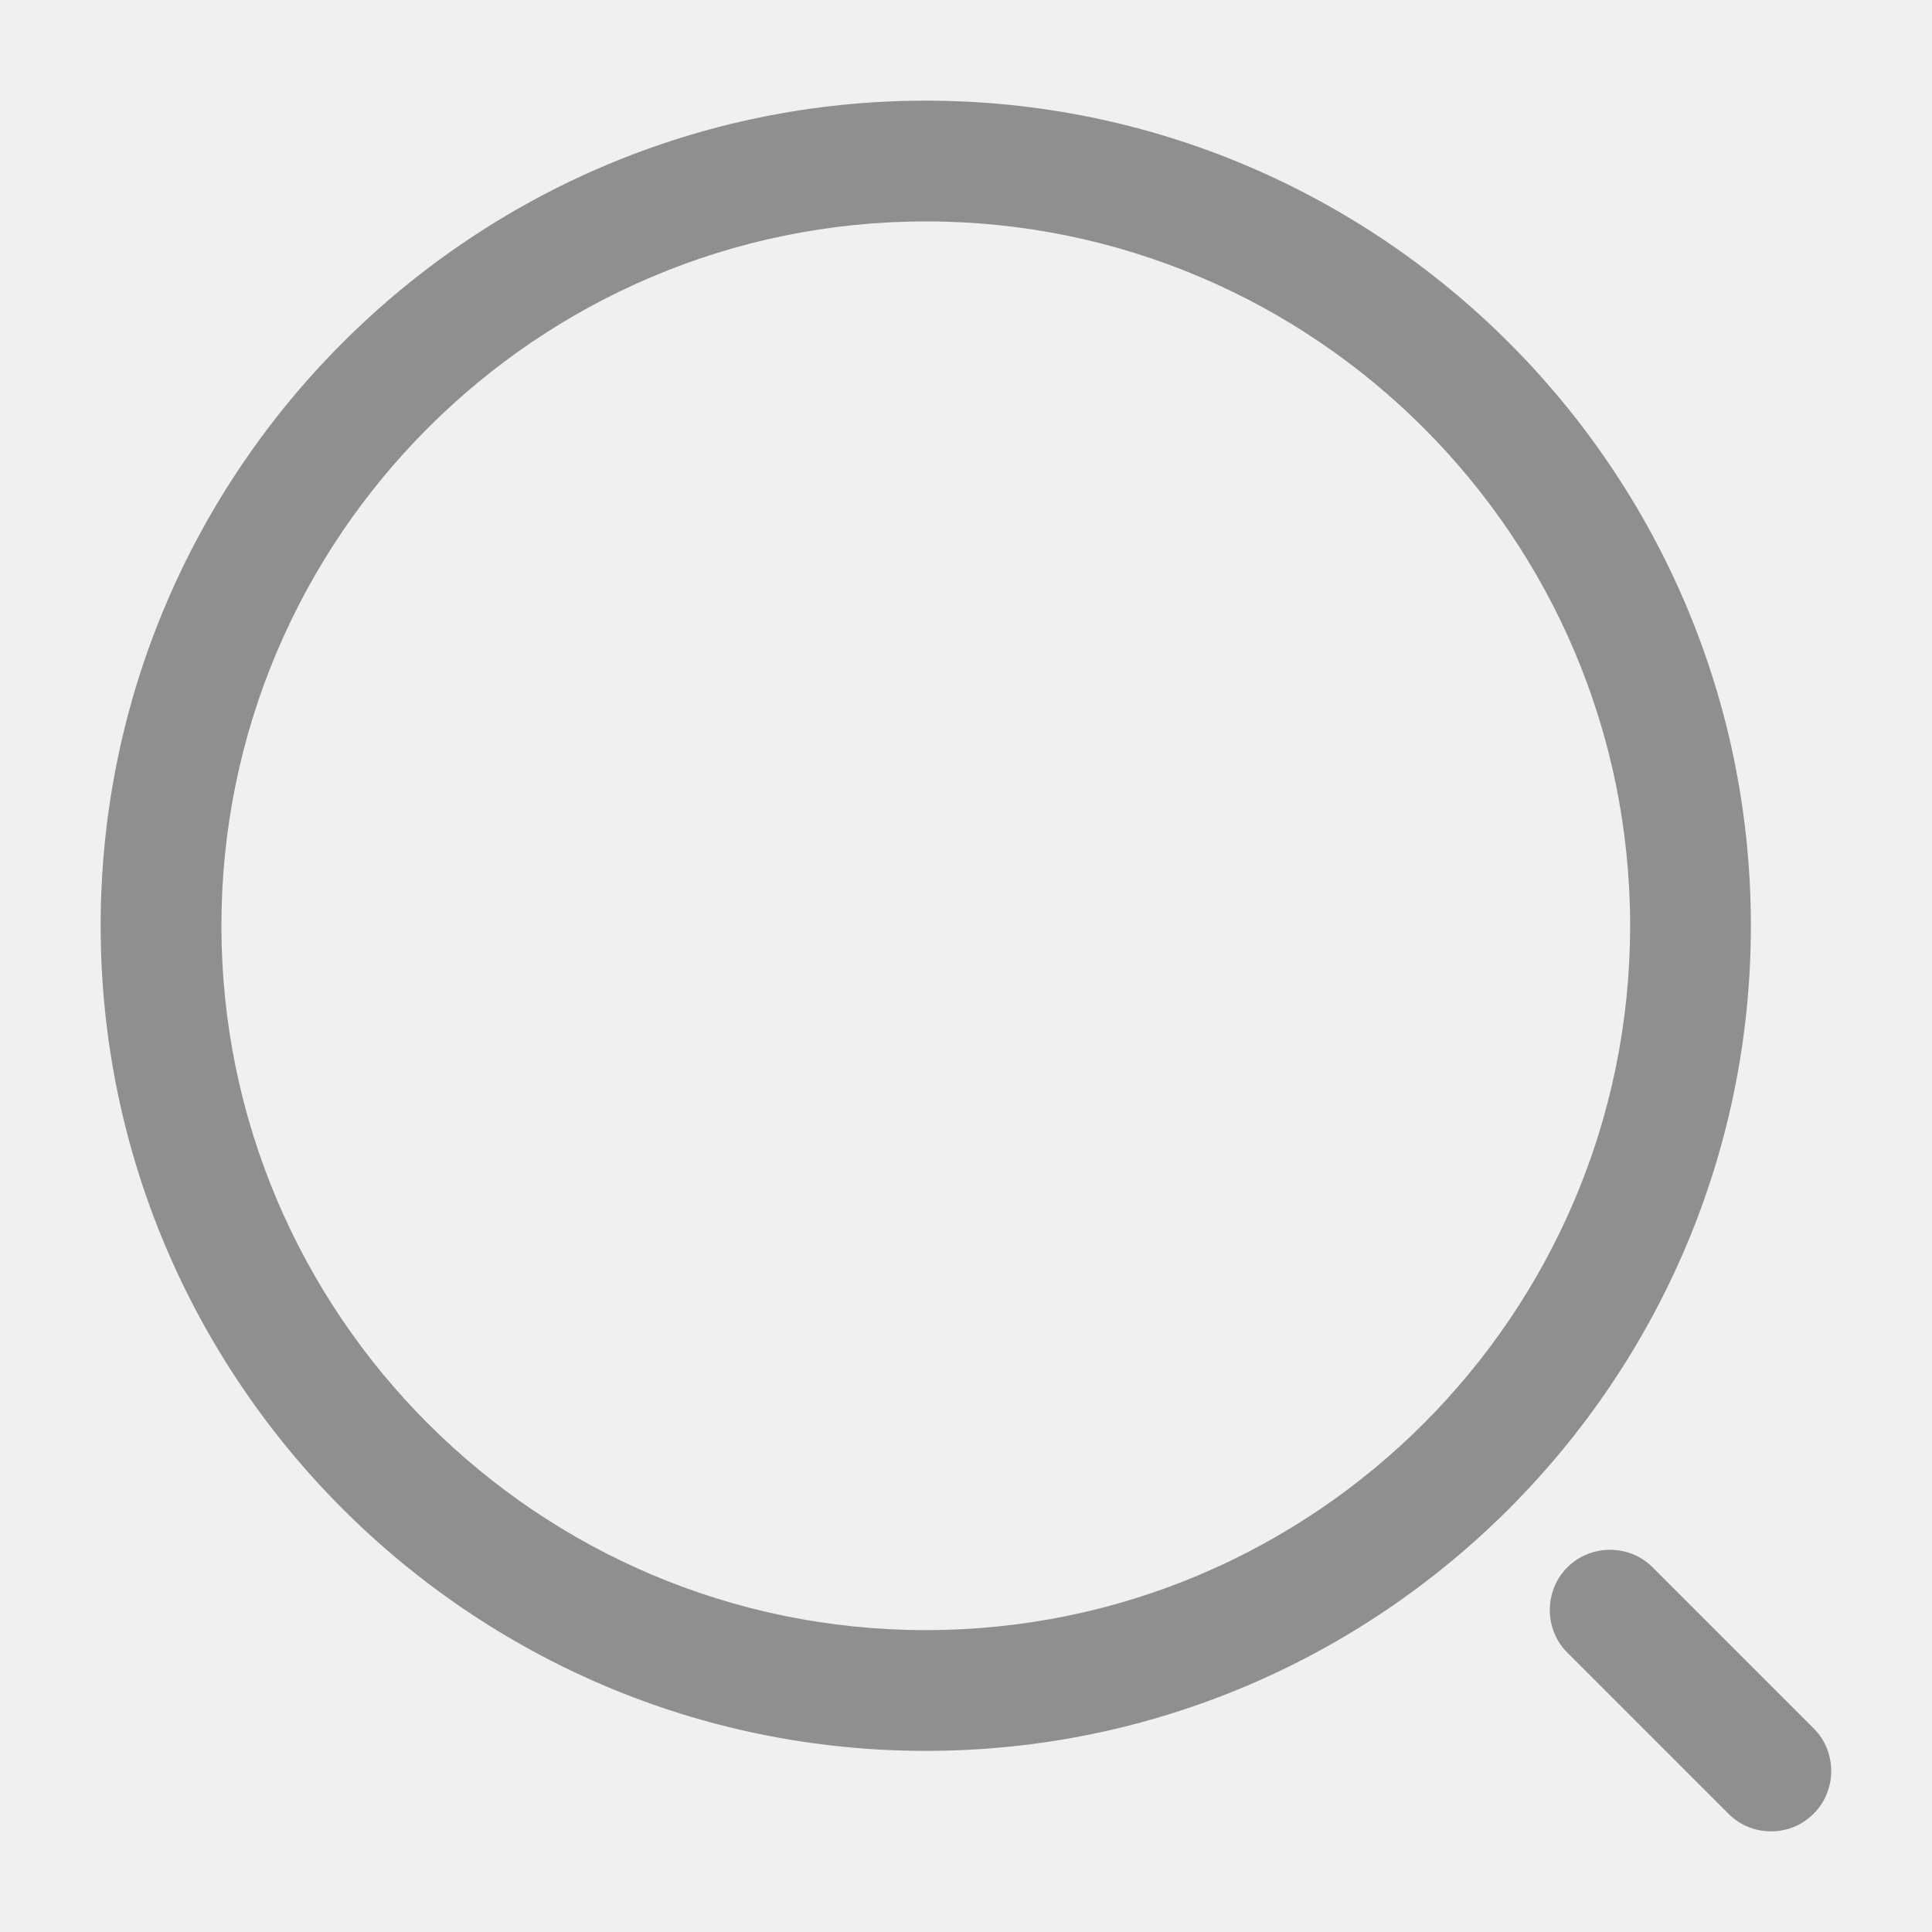
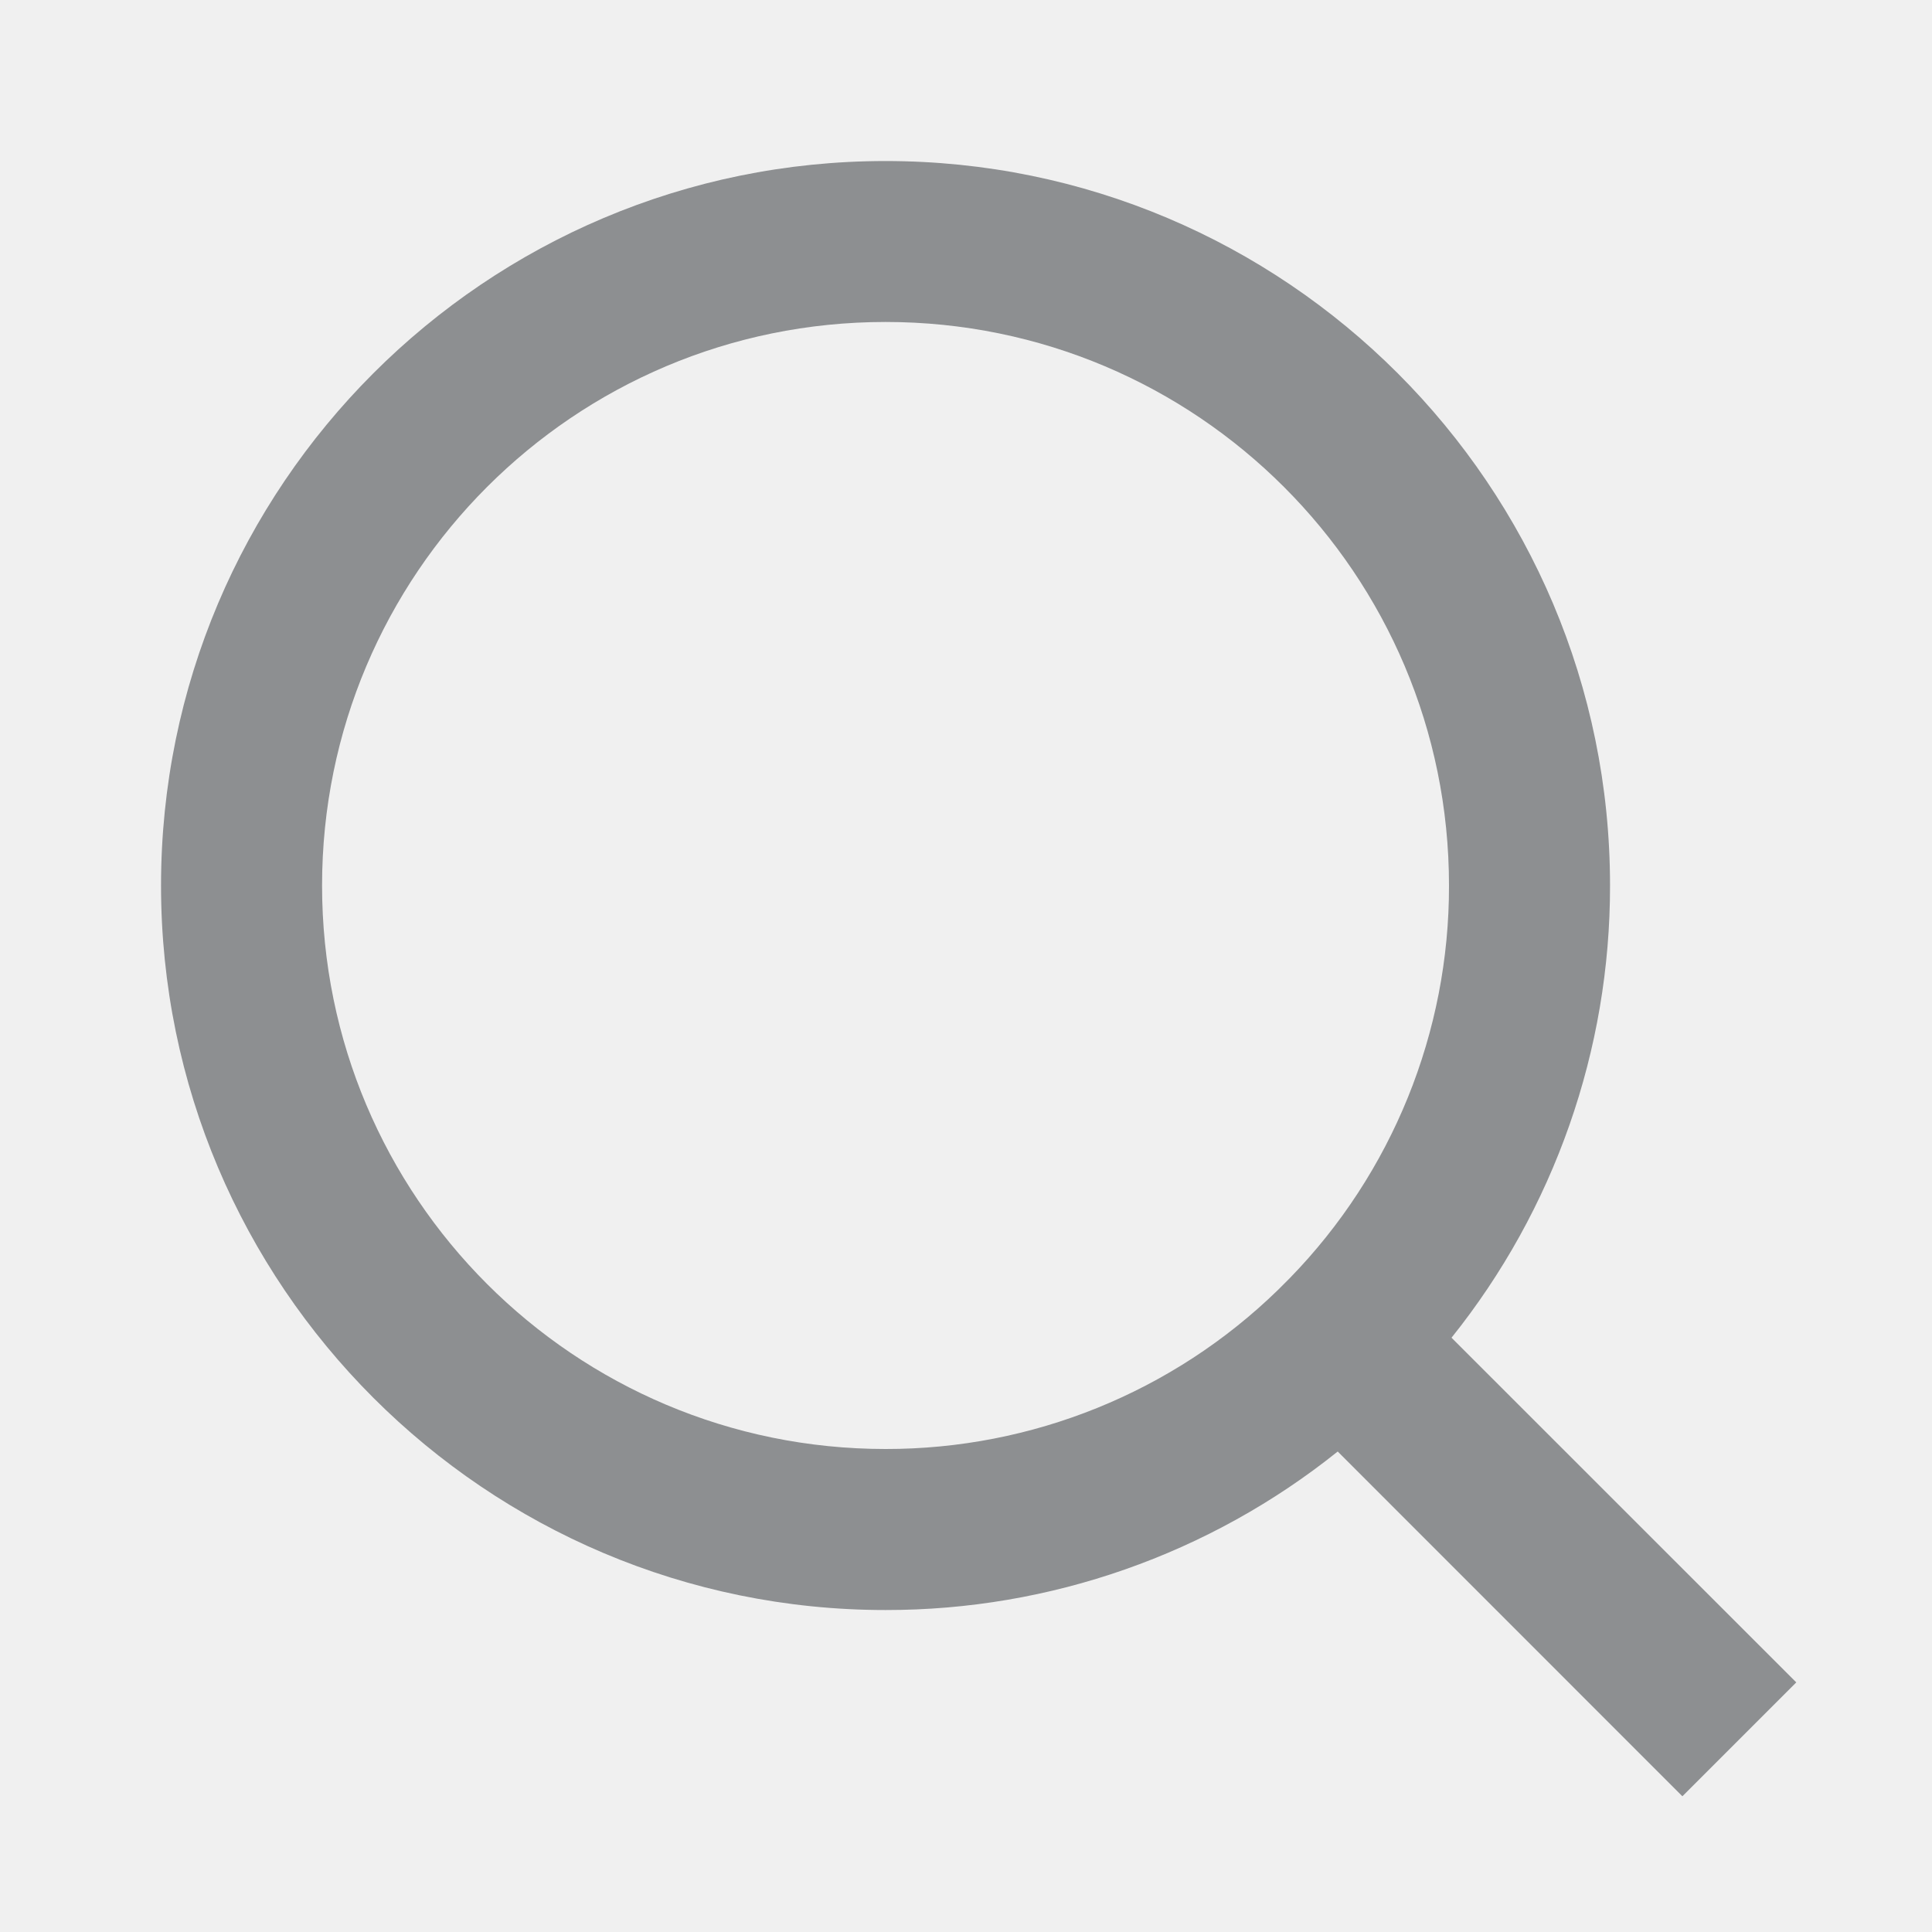
<svg xmlns="http://www.w3.org/2000/svg" width="20" height="20" viewBox="0 0 20 20" fill="none">
-   <g opacity="0.5">
-     <path d="M9.584 18.125C4.875 18.125 1.042 14.292 1.042 9.583C1.042 4.875 4.875 1.042 9.584 1.042C14.292 1.042 18.125 4.875 18.125 9.583C18.125 14.292 14.292 18.125 9.584 18.125ZM9.584 2.292C5.559 2.292 2.292 5.567 2.292 9.583C2.292 13.6 5.559 16.875 9.584 16.875C13.609 16.875 16.875 13.6 16.875 9.583C16.875 5.567 13.609 2.292 9.584 2.292Z" fill="#292D32" />
-     <path d="M18.334 18.958C18.175 18.958 18.017 18.9 17.892 18.775L16.225 17.108C15.983 16.867 15.983 16.467 16.225 16.225C16.467 15.983 16.867 15.983 17.108 16.225L18.775 17.892C19.017 18.133 19.017 18.533 18.775 18.775C18.65 18.9 18.492 18.958 18.334 18.958Z" fill="#292D32" />
+   <g opacity="0.5" clip-path="url(#clip0_155_1113)">
+     <path d="M15.026 13.848L18.595 17.416L17.416 18.595L13.848 15.026C12.52 16.09 10.869 16.669 9.167 16.667C5.027 16.667 1.667 13.307 1.667 9.167C1.667 5.027 5.027 1.667 9.167 1.667C13.307 1.667 16.667 5.027 16.667 9.167C16.669 10.868 16.09 12.52 15.026 13.848ZM13.354 13.229C14.412 12.142 15.003 10.684 15 9.167C15 5.943 12.389 3.333 9.167 3.333C5.944 3.333 3.334 5.943 3.334 9.167C3.334 12.389 5.944 15 9.167 15C10.684 15.002 12.142 14.412 13.229 13.354L13.354 13.229V13.229Z" fill="#292D32" />
  </g>
+   <defs>
+     <clipPath id="clip0_155_1113">
+       <rect width="20" height="20" fill="white" />
+     </clipPath>
+   </defs>
</svg>
